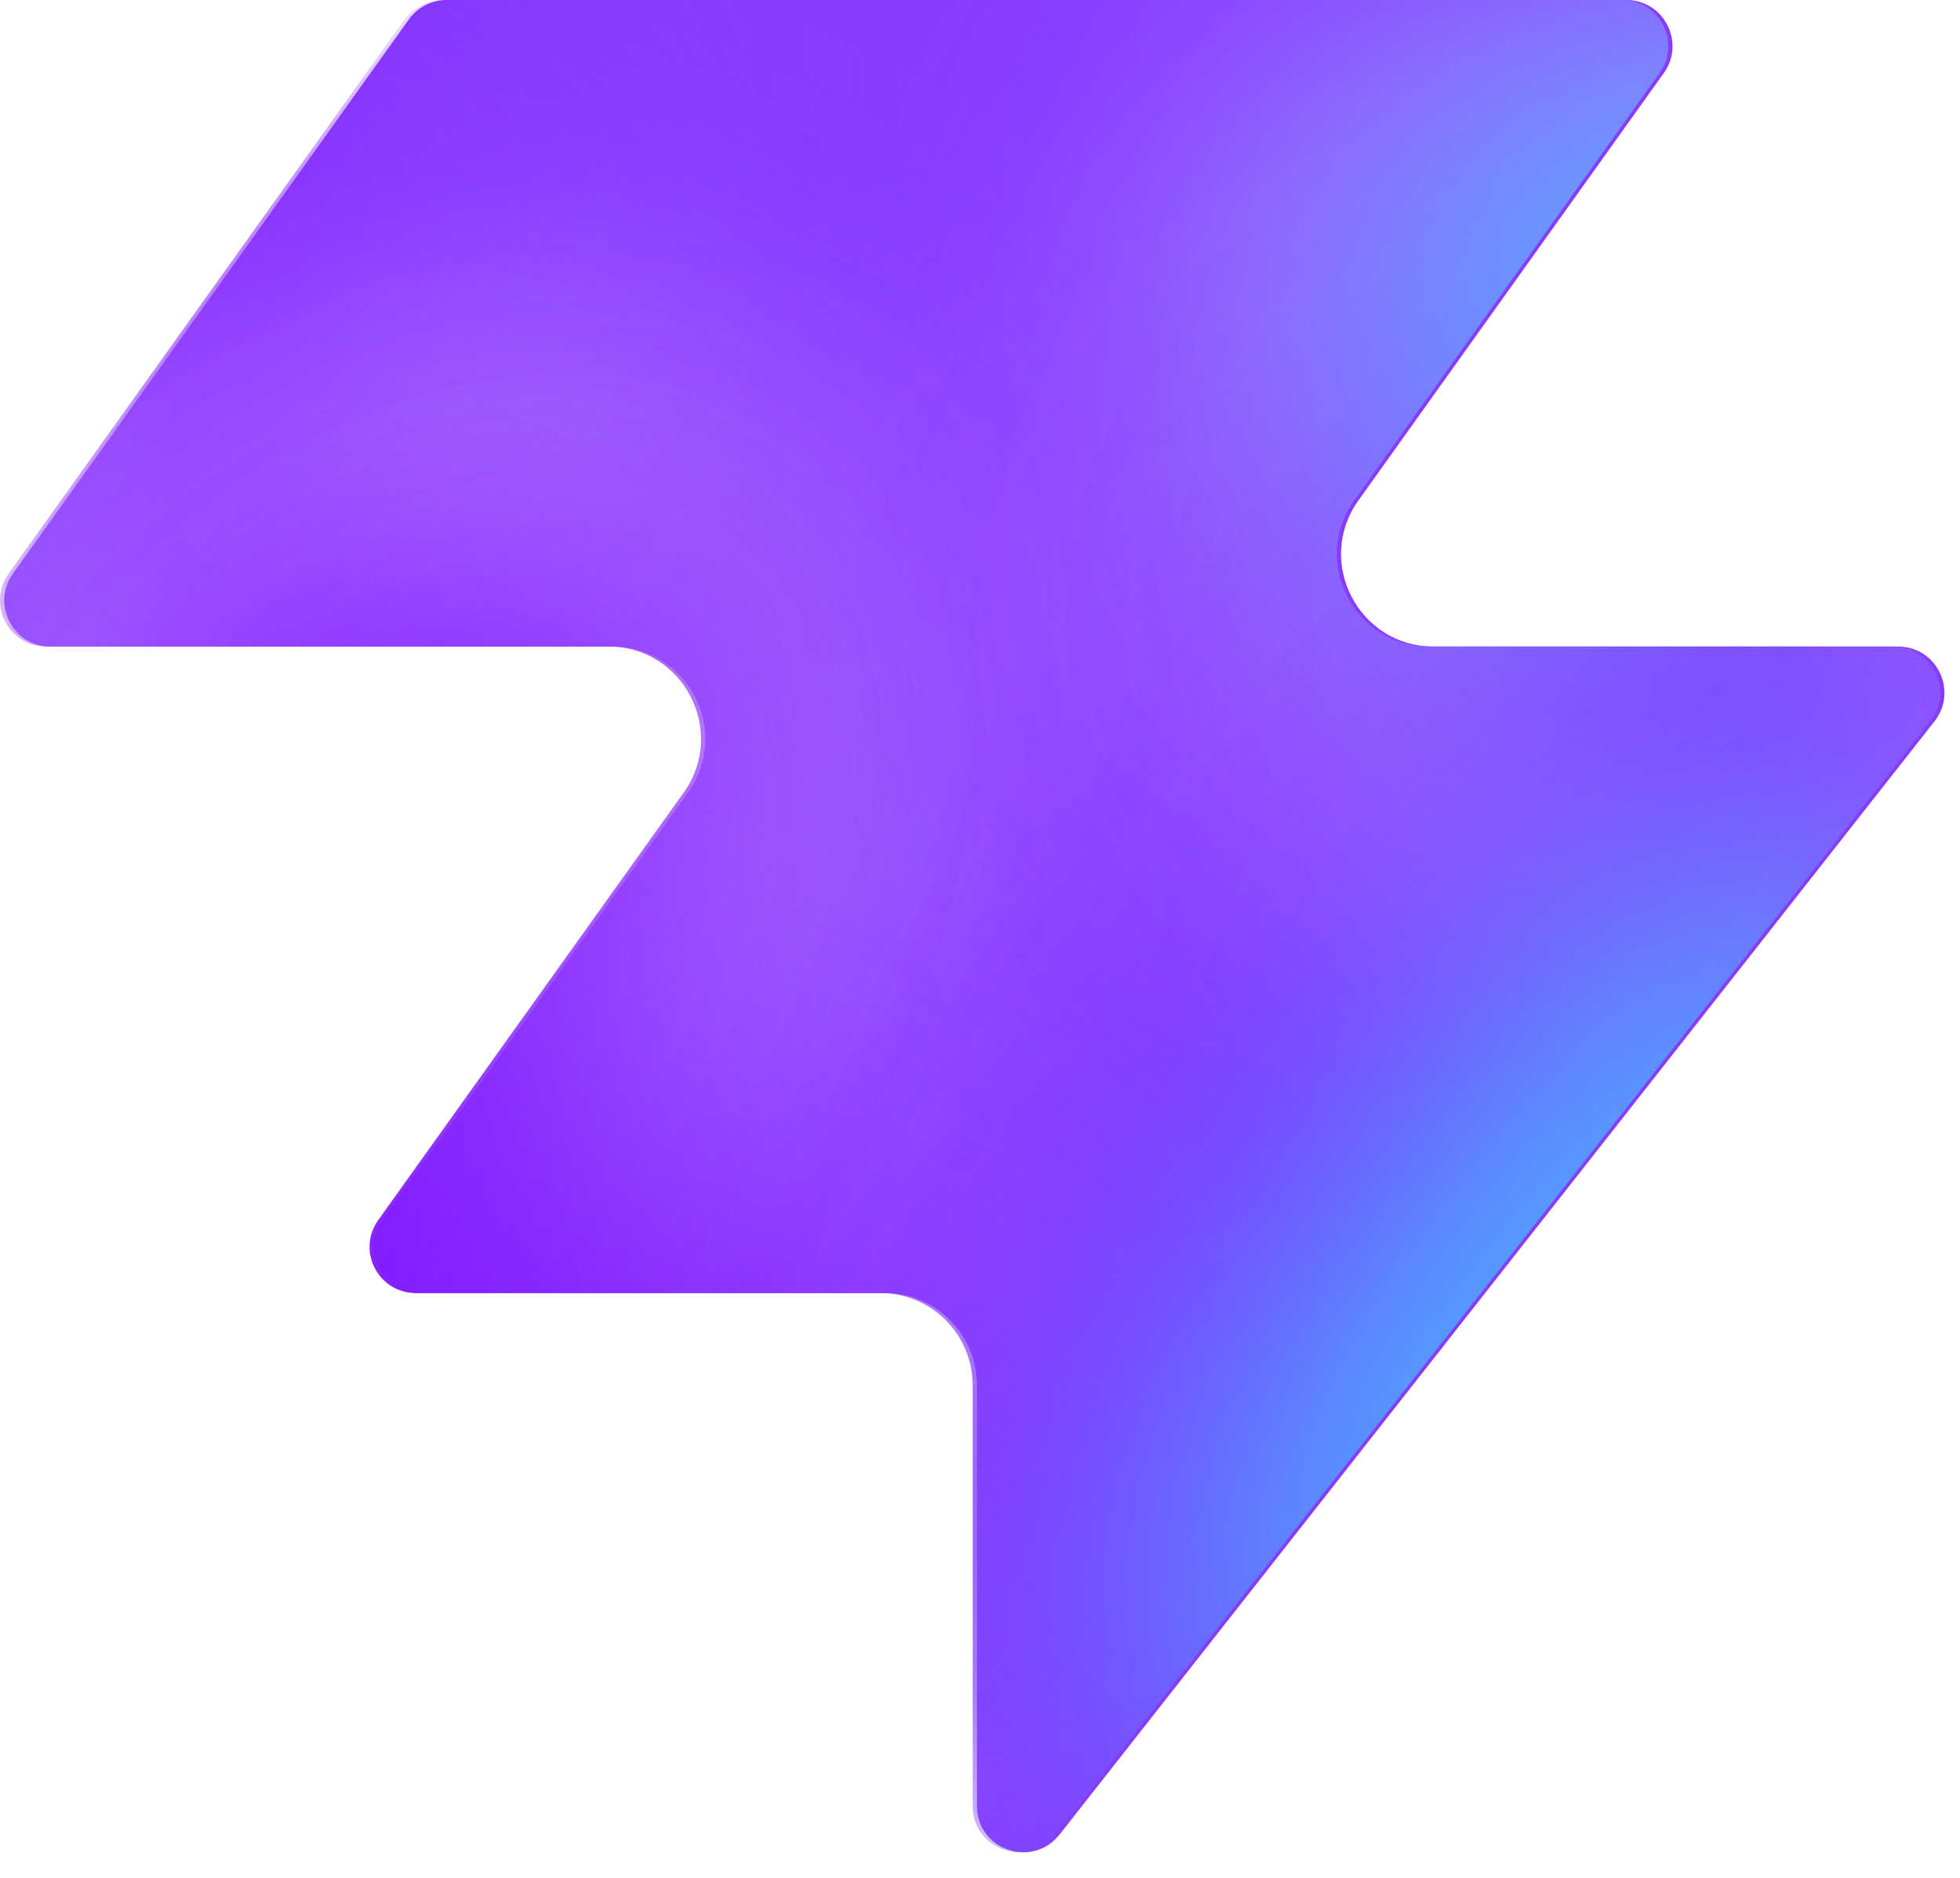
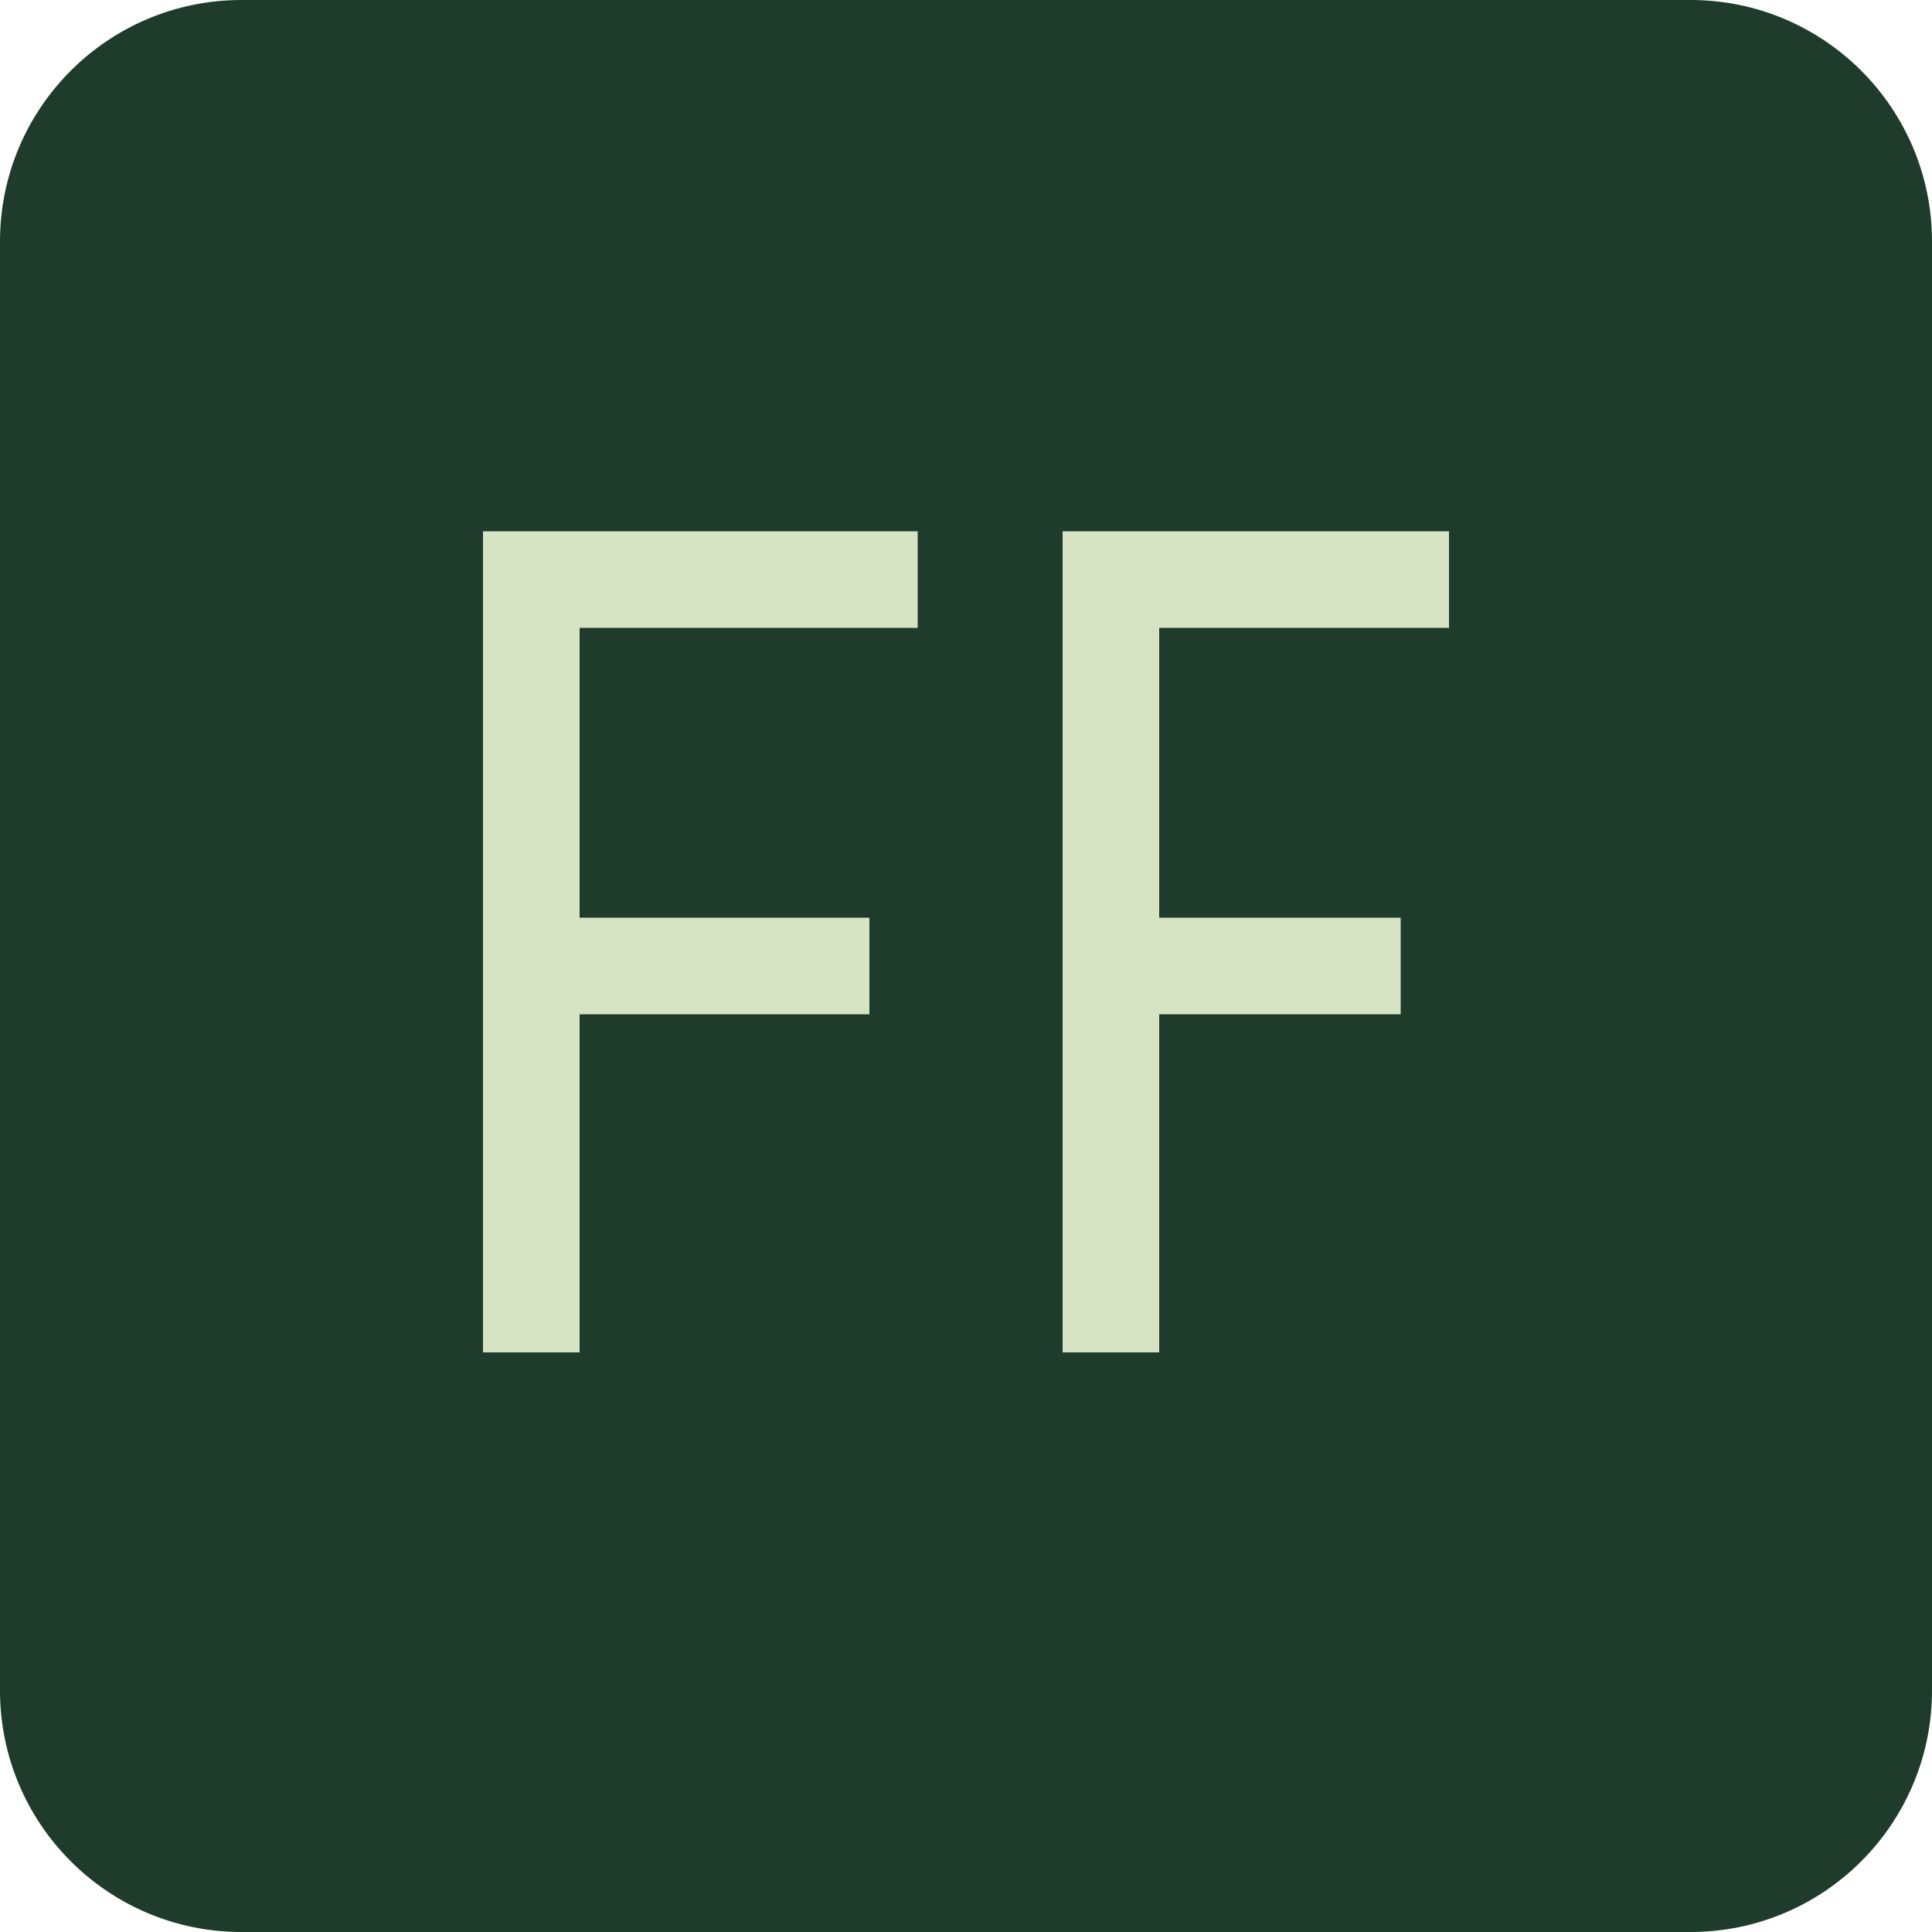
- <svg xmlns="http://www.w3.org/2000/svg" width="48" height="46" fill="none" viewBox="0 0 48 46">
-   <path fill="#863bff" d="M25.946 44.938c-.664.845-2.021.375-2.021-.698V33.937a2.26 2.26 0 0 0-2.262-2.262H10.287c-.92 0-1.456-1.04-.92-1.788l7.48-10.471c1.07-1.497 0-3.578-1.842-3.578H1.237c-.92 0-1.456-1.04-.92-1.788L10.013.474c.214-.297.556-.474.92-.474h28.894c.92 0 1.456 1.04.92 1.788l-7.48 10.471c-1.07 1.498 0 3.579 1.842 3.579h11.377c.943 0 1.473 1.088.89 1.83L25.947 44.94z" style="fill:#863bff;fill:color(display-p3 .525 .23 1);fill-opacity:1" />
-   <mask id="a" width="48" height="46" x="0" y="0" maskUnits="userSpaceOnUse" style="mask-type:alpha">
-     <path fill="#000" d="M25.842 44.938c-.664.844-2.021.375-2.021-.698V33.937a2.26 2.26 0 0 0-2.262-2.262H10.183c-.92 0-1.456-1.04-.92-1.788l7.48-10.471c1.07-1.498 0-3.579-1.842-3.579H1.133c-.92 0-1.456-1.04-.92-1.787L9.91.473c.214-.297.556-.474.92-.474h28.894c.92 0 1.456 1.04.92 1.788l-7.48 10.471c-1.07 1.498 0 3.578 1.842 3.578h11.377c.943 0 1.473 1.088.89 1.832L25.843 44.94z" style="fill:#000;fill-opacity:1" />
-   </mask>
-   <g mask="url(#a)">
-     <g filter="url(#b)">
-       <ellipse cx="5.508" cy="14.704" fill="#ede6ff" rx="5.508" ry="14.704" style="fill:#ede6ff;fill:color(display-p3 .927 .903 1);fill-opacity:1" transform="matrix(.00324 1 1 -.00324 -4.47 31.516)" />
-     </g>
-     <g filter="url(#c)">
-       <ellipse cx="10.399" cy="29.851" fill="#ede6ff" rx="10.399" ry="29.851" style="fill:#ede6ff;fill:color(display-p3 .927 .903 1);fill-opacity:1" transform="matrix(.00324 1 1 -.00324 -39.328 7.883)" />
-     </g>
-     <g filter="url(#d)">
-       <ellipse cx="5.508" cy="30.487" fill="#7e14ff" rx="5.508" ry="30.487" style="fill:#7e14ff;fill:color(display-p3 .492 .077 1);fill-opacity:1" transform="rotate(89.814 -25.913 -14.639)scale(1 -1)" />
-     </g>
-     <g filter="url(#e)">
-       <ellipse cx="5.508" cy="30.599" fill="#7e14ff" rx="5.508" ry="30.599" style="fill:#7e14ff;fill:color(display-p3 .492 .077 1);fill-opacity:1" transform="rotate(89.814 -32.644 -3.334)scale(1 -1)" />
-     </g>
-     <g filter="url(#f)">
-       <ellipse cx="5.508" cy="30.599" fill="#7e14ff" rx="5.508" ry="30.599" style="fill:#7e14ff;fill:color(display-p3 .492 .077 1);fill-opacity:1" transform="matrix(.00324 1 1 -.00324 -34.34 30.47)" />
-     </g>
-     <g filter="url(#g)">
-       <ellipse cx="14.072" cy="22.078" fill="#ede6ff" rx="14.072" ry="22.078" style="fill:#ede6ff;fill:color(display-p3 .927 .903 1);fill-opacity:1" transform="rotate(93.35 24.506 48.493)scale(-1 1)" />
-     </g>
-     <g filter="url(#h)">
-       <ellipse cx="3.47" cy="21.501" fill="#7e14ff" rx="3.47" ry="21.501" style="fill:#7e14ff;fill:color(display-p3 .492 .077 1);fill-opacity:1" transform="rotate(89.009 28.708 47.59)scale(-1 1)" />
-     </g>
-     <g filter="url(#i)">
-       <ellipse cx="3.47" cy="21.501" fill="#7e14ff" rx="3.47" ry="21.501" style="fill:#7e14ff;fill:color(display-p3 .492 .077 1);fill-opacity:1" transform="rotate(89.009 28.708 47.59)scale(-1 1)" />
-     </g>
-     <g filter="url(#j)">
-       <ellipse cx=".387" cy="8.972" fill="#7e14ff" rx="4.407" ry="29.108" style="fill:#7e14ff;fill:color(display-p3 .492 .077 1);fill-opacity:1" transform="rotate(39.51 .387 8.972)" />
-     </g>
-     <g filter="url(#k)">
-       <ellipse cx="47.523" cy="-6.092" fill="#7e14ff" rx="4.407" ry="29.108" style="fill:#7e14ff;fill:color(display-p3 .492 .077 1);fill-opacity:1" transform="rotate(37.892 47.523 -6.092)" />
-     </g>
-     <g filter="url(#l)">
-       <ellipse cx="41.412" cy="6.333" fill="#47bfff" rx="5.971" ry="9.665" style="fill:#47bfff;fill:color(display-p3 .28 .748 1);fill-opacity:1" transform="rotate(37.892 41.412 6.333)" />
-     </g>
-     <g filter="url(#m)">
-       <ellipse cx="-1.879" cy="38.332" fill="#7e14ff" rx="4.407" ry="29.108" style="fill:#7e14ff;fill:color(display-p3 .492 .077 1);fill-opacity:1" transform="rotate(37.892 -1.88 38.332)" />
-     </g>
-     <g filter="url(#n)">
-       <ellipse cx="-1.879" cy="38.332" fill="#7e14ff" rx="4.407" ry="29.108" style="fill:#7e14ff;fill:color(display-p3 .492 .077 1);fill-opacity:1" transform="rotate(37.892 -1.88 38.332)" />
-     </g>
-     <g filter="url(#o)">
-       <ellipse cx="35.651" cy="29.907" fill="#7e14ff" rx="4.407" ry="29.108" style="fill:#7e14ff;fill:color(display-p3 .492 .077 1);fill-opacity:1" transform="rotate(37.892 35.651 29.907)" />
-     </g>
-     <g filter="url(#p)">
-       <ellipse cx="38.418" cy="32.4" fill="#47bfff" rx="5.971" ry="15.297" style="fill:#47bfff;fill:color(display-p3 .28 .748 1);fill-opacity:1" transform="rotate(37.892 38.418 32.4)" />
-     </g>
-   </g>
-   <defs>
-     <filter id="b" width="60.045" height="41.654" x="-19.77" y="16.149" color-interpolation-filters="sRGB" filterUnits="userSpaceOnUse">
-       <feFlood flood-opacity="0" result="BackgroundImageFix" />
-       <feBlend in="SourceGraphic" in2="BackgroundImageFix" result="shape" />
-       <feGaussianBlur result="effect1_foregroundBlur_2002_17158" stdDeviation="7.659" />
-     </filter>
-     <filter id="c" width="90.34" height="51.437" x="-54.613" y="-7.533" color-interpolation-filters="sRGB" filterUnits="userSpaceOnUse">
-       <feFlood flood-opacity="0" result="BackgroundImageFix" />
-       <feBlend in="SourceGraphic" in2="BackgroundImageFix" result="shape" />
-       <feGaussianBlur result="effect1_foregroundBlur_2002_17158" stdDeviation="7.659" />
-     </filter>
-     <filter id="d" width="79.355" height="29.4" x="-49.64" y="2.03" color-interpolation-filters="sRGB" filterUnits="userSpaceOnUse">
-       <feFlood flood-opacity="0" result="BackgroundImageFix" />
-       <feBlend in="SourceGraphic" in2="BackgroundImageFix" result="shape" />
-       <feGaussianBlur result="effect1_foregroundBlur_2002_17158" stdDeviation="4.596" />
-     </filter>
-     <filter id="e" width="79.579" height="29.4" x="-45.045" y="20.029" color-interpolation-filters="sRGB" filterUnits="userSpaceOnUse">
-       <feFlood flood-opacity="0" result="BackgroundImageFix" />
-       <feBlend in="SourceGraphic" in2="BackgroundImageFix" result="shape" />
-       <feGaussianBlur result="effect1_foregroundBlur_2002_17158" stdDeviation="4.596" />
-     </filter>
-     <filter id="f" width="79.579" height="29.4" x="-43.513" y="21.178" color-interpolation-filters="sRGB" filterUnits="userSpaceOnUse">
-       <feFlood flood-opacity="0" result="BackgroundImageFix" />
-       <feBlend in="SourceGraphic" in2="BackgroundImageFix" result="shape" />
-       <feGaussianBlur result="effect1_foregroundBlur_2002_17158" stdDeviation="4.596" />
-     </filter>
-     <filter id="g" width="74.749" height="58.852" x="15.756" y="-17.901" color-interpolation-filters="sRGB" filterUnits="userSpaceOnUse">
-       <feFlood flood-opacity="0" result="BackgroundImageFix" />
-       <feBlend in="SourceGraphic" in2="BackgroundImageFix" result="shape" />
-       <feGaussianBlur result="effect1_foregroundBlur_2002_17158" stdDeviation="7.659" />
-     </filter>
-     <filter id="h" width="61.377" height="25.362" x="23.548" y="2.284" color-interpolation-filters="sRGB" filterUnits="userSpaceOnUse">
-       <feFlood flood-opacity="0" result="BackgroundImageFix" />
-       <feBlend in="SourceGraphic" in2="BackgroundImageFix" result="shape" />
-       <feGaussianBlur result="effect1_foregroundBlur_2002_17158" stdDeviation="4.596" />
-     </filter>
-     <filter id="i" width="61.377" height="25.362" x="23.548" y="2.284" color-interpolation-filters="sRGB" filterUnits="userSpaceOnUse">
-       <feFlood flood-opacity="0" result="BackgroundImageFix" />
-       <feBlend in="SourceGraphic" in2="BackgroundImageFix" result="shape" />
-       <feGaussianBlur result="effect1_foregroundBlur_2002_17158" stdDeviation="4.596" />
-     </filter>
-     <filter id="j" width="56.045" height="63.649" x="-27.636" y="-22.853" color-interpolation-filters="sRGB" filterUnits="userSpaceOnUse">
-       <feFlood flood-opacity="0" result="BackgroundImageFix" />
-       <feBlend in="SourceGraphic" in2="BackgroundImageFix" result="shape" />
-       <feGaussianBlur result="effect1_foregroundBlur_2002_17158" stdDeviation="4.596" />
-     </filter>
-     <filter id="k" width="54.814" height="64.646" x="20.116" y="-38.415" color-interpolation-filters="sRGB" filterUnits="userSpaceOnUse">
-       <feFlood flood-opacity="0" result="BackgroundImageFix" />
-       <feBlend in="SourceGraphic" in2="BackgroundImageFix" result="shape" />
-       <feGaussianBlur result="effect1_foregroundBlur_2002_17158" stdDeviation="4.596" />
-     </filter>
-     <filter id="l" width="33.541" height="35.313" x="24.641" y="-11.323" color-interpolation-filters="sRGB" filterUnits="userSpaceOnUse">
-       <feFlood flood-opacity="0" result="BackgroundImageFix" />
-       <feBlend in="SourceGraphic" in2="BackgroundImageFix" result="shape" />
-       <feGaussianBlur result="effect1_foregroundBlur_2002_17158" stdDeviation="4.596" />
-     </filter>
-     <filter id="m" width="54.814" height="64.646" x="-29.286" y="6.009" color-interpolation-filters="sRGB" filterUnits="userSpaceOnUse">
-       <feFlood flood-opacity="0" result="BackgroundImageFix" />
-       <feBlend in="SourceGraphic" in2="BackgroundImageFix" result="shape" />
-       <feGaussianBlur result="effect1_foregroundBlur_2002_17158" stdDeviation="4.596" />
-     </filter>
-     <filter id="n" width="54.814" height="64.646" x="-29.286" y="6.009" color-interpolation-filters="sRGB" filterUnits="userSpaceOnUse">
-       <feFlood flood-opacity="0" result="BackgroundImageFix" />
-       <feBlend in="SourceGraphic" in2="BackgroundImageFix" result="shape" />
-       <feGaussianBlur result="effect1_foregroundBlur_2002_17158" stdDeviation="4.596" />
-     </filter>
-     <filter id="o" width="54.814" height="64.646" x="8.244" y="-2.416" color-interpolation-filters="sRGB" filterUnits="userSpaceOnUse">
-       <feFlood flood-opacity="0" result="BackgroundImageFix" />
-       <feBlend in="SourceGraphic" in2="BackgroundImageFix" result="shape" />
-       <feGaussianBlur result="effect1_foregroundBlur_2002_17158" stdDeviation="4.596" />
-     </filter>
-     <filter id="p" width="39.409" height="43.623" x="18.713" y="10.588" color-interpolation-filters="sRGB" filterUnits="userSpaceOnUse">
-       <feFlood flood-opacity="0" result="BackgroundImageFix" />
-       <feBlend in="SourceGraphic" in2="BackgroundImageFix" result="shape" />
-       <feGaussianBlur result="effect1_foregroundBlur_2002_17158" stdDeviation="4.596" />
-     </filter>
-   </defs>
+ <svg xmlns="http://www.w3.org/2000/svg" viewBox="0 0 40 40">
+   <rect width="40" height="40" rx="5" fill="#1e3b2c" />
+   <path d="M11 28V12h8M11 20h7M23 28V12h7M23 20h6" fill="none" stroke="#d6e4c3" stroke-width="2" />
</svg>
